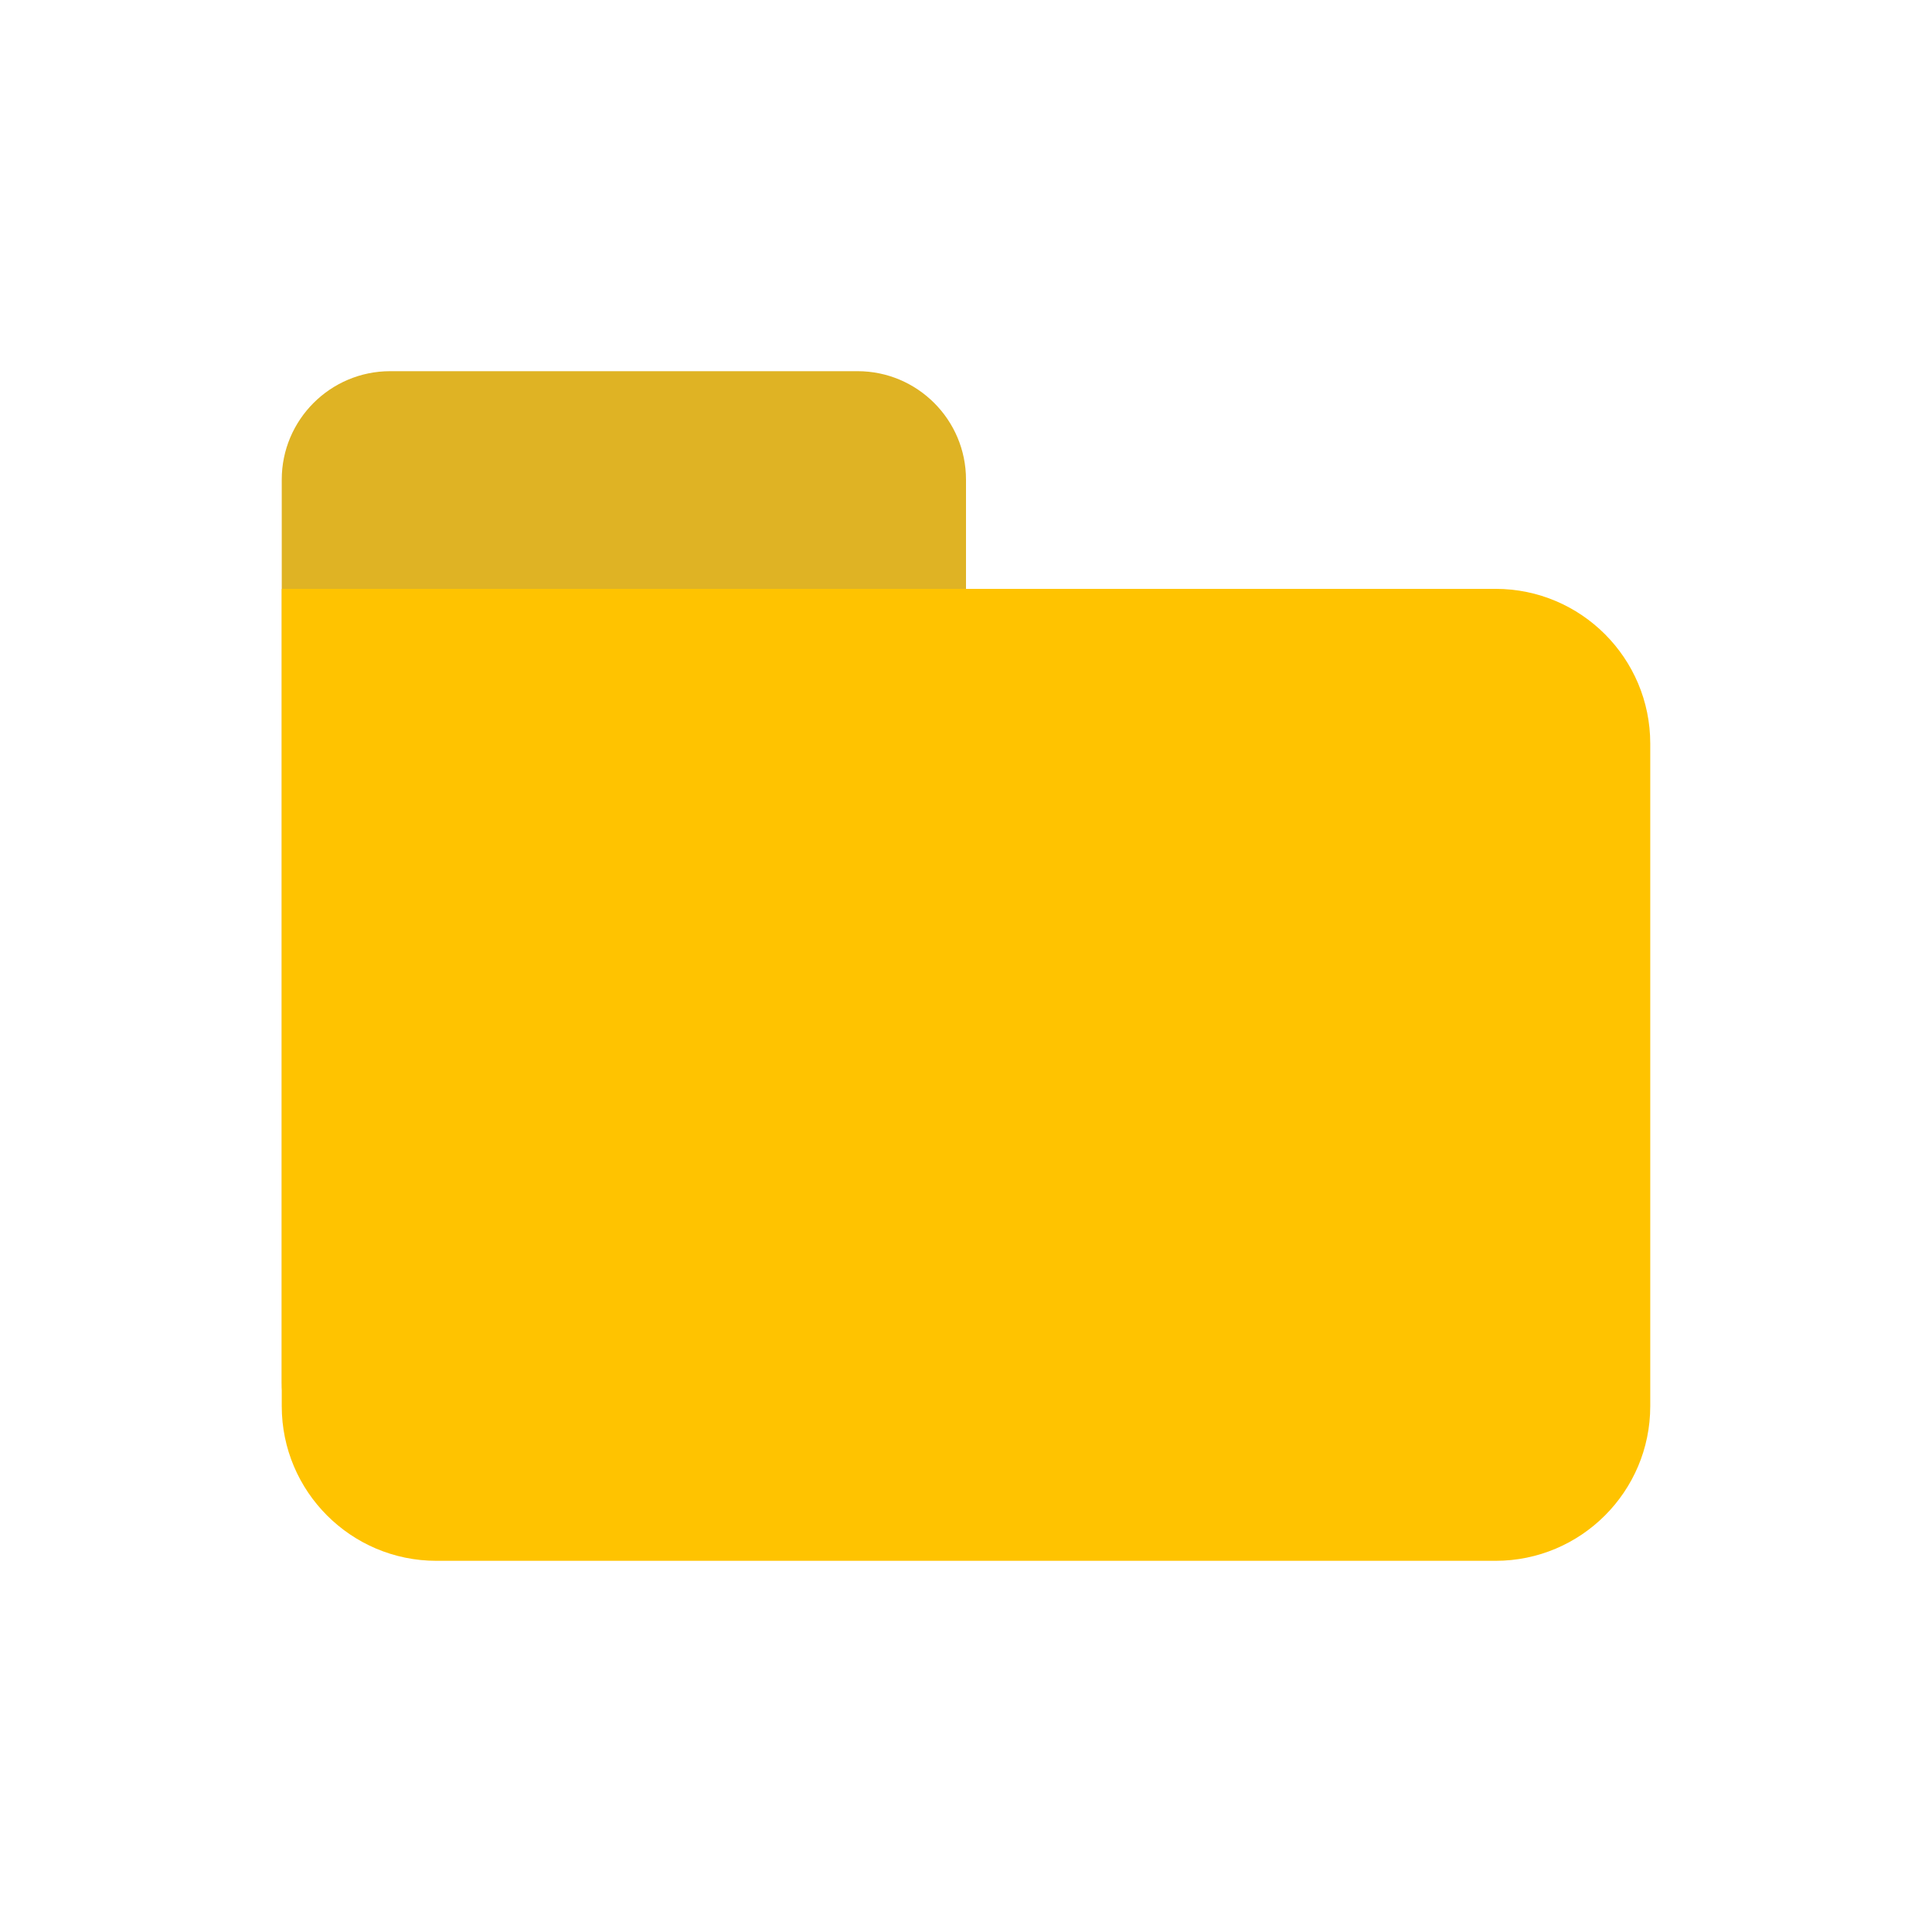
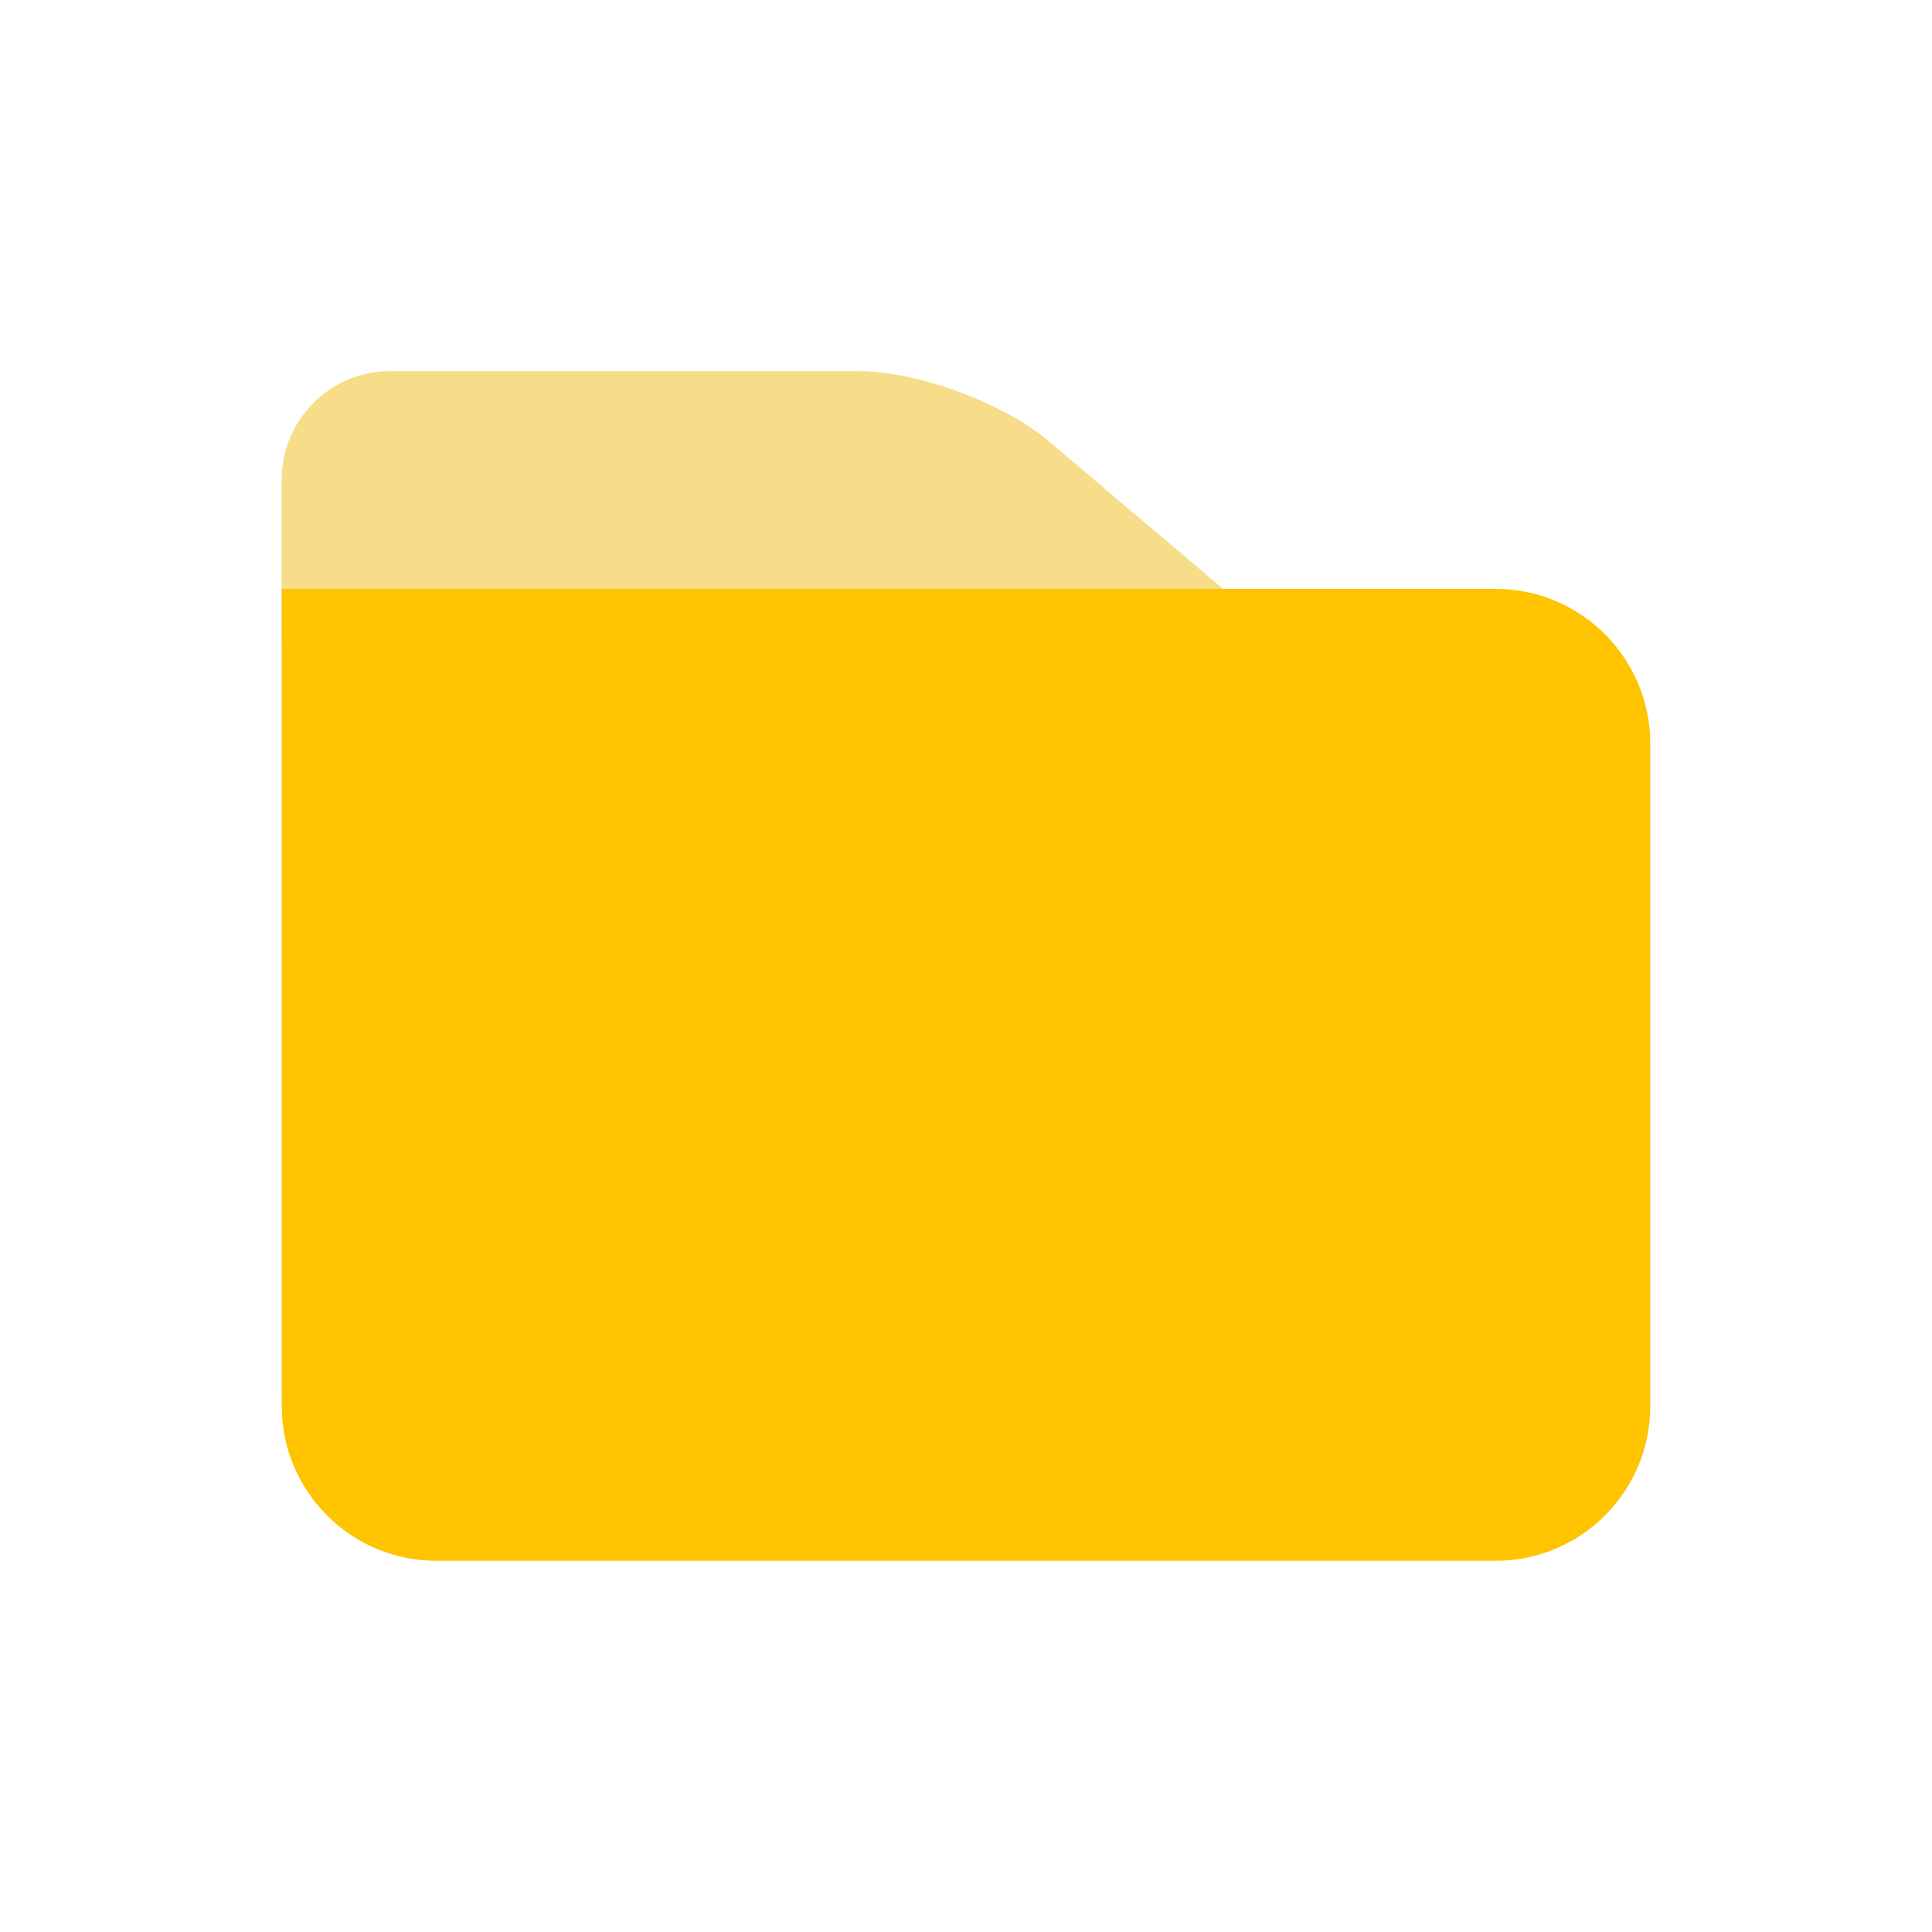
<svg xmlns="http://www.w3.org/2000/svg" style="isolation:isolate" viewBox="0 0 24 24" width="24" height="24">
-   <path d=" M 4.847 4.611 L 10.653 4.611 C 11.396 4.611 12 5.215 12 5.958 L 12 17.172 C 12 17.916 11.396 18.52 10.653 18.52 L 4.847 18.52 C 4.104 18.52 3.5 17.916 3.5 17.172 L 3.5 5.958 C 3.5 5.215 4.104 4.611 4.847 4.611 Z " fill="rgb(223,179,36)" />
+   <path d=" M 4.847 4.611 L 10.653 4.611 C 11.396 4.611 12.461 5.001 13.028 5.482 L 16 8 L 3.5 8 L 3.5 5.958 C 3.5 5.215 4.104 4.611 4.847 4.611 Z " fill="rgb(255,233,160)" />
+   <path d=" M 4.847 4.611 L 10.653 4.611 C 11.396 4.611 12.461 5.001 13.028 5.482 L 16 8 L 3.5 8 L 3.5 5.958 C 3.5 5.215 4.104 4.611 4.847 4.611 Z " fill="rgb(247,221,138)" />
  <path d=" M 3.5 7.315 L 18.579 7.315 C 19.639 7.315 20.5 8.176 20.5 9.237 L 20.5 17.468 C 20.5 18.528 19.639 19.389 18.579 19.389 L 5.421 19.389 C 4.361 19.389 3.5 18.528 3.5 17.468 L 3.5 7.315 Z " fill="rgb(255,195,0)" />
</svg>
